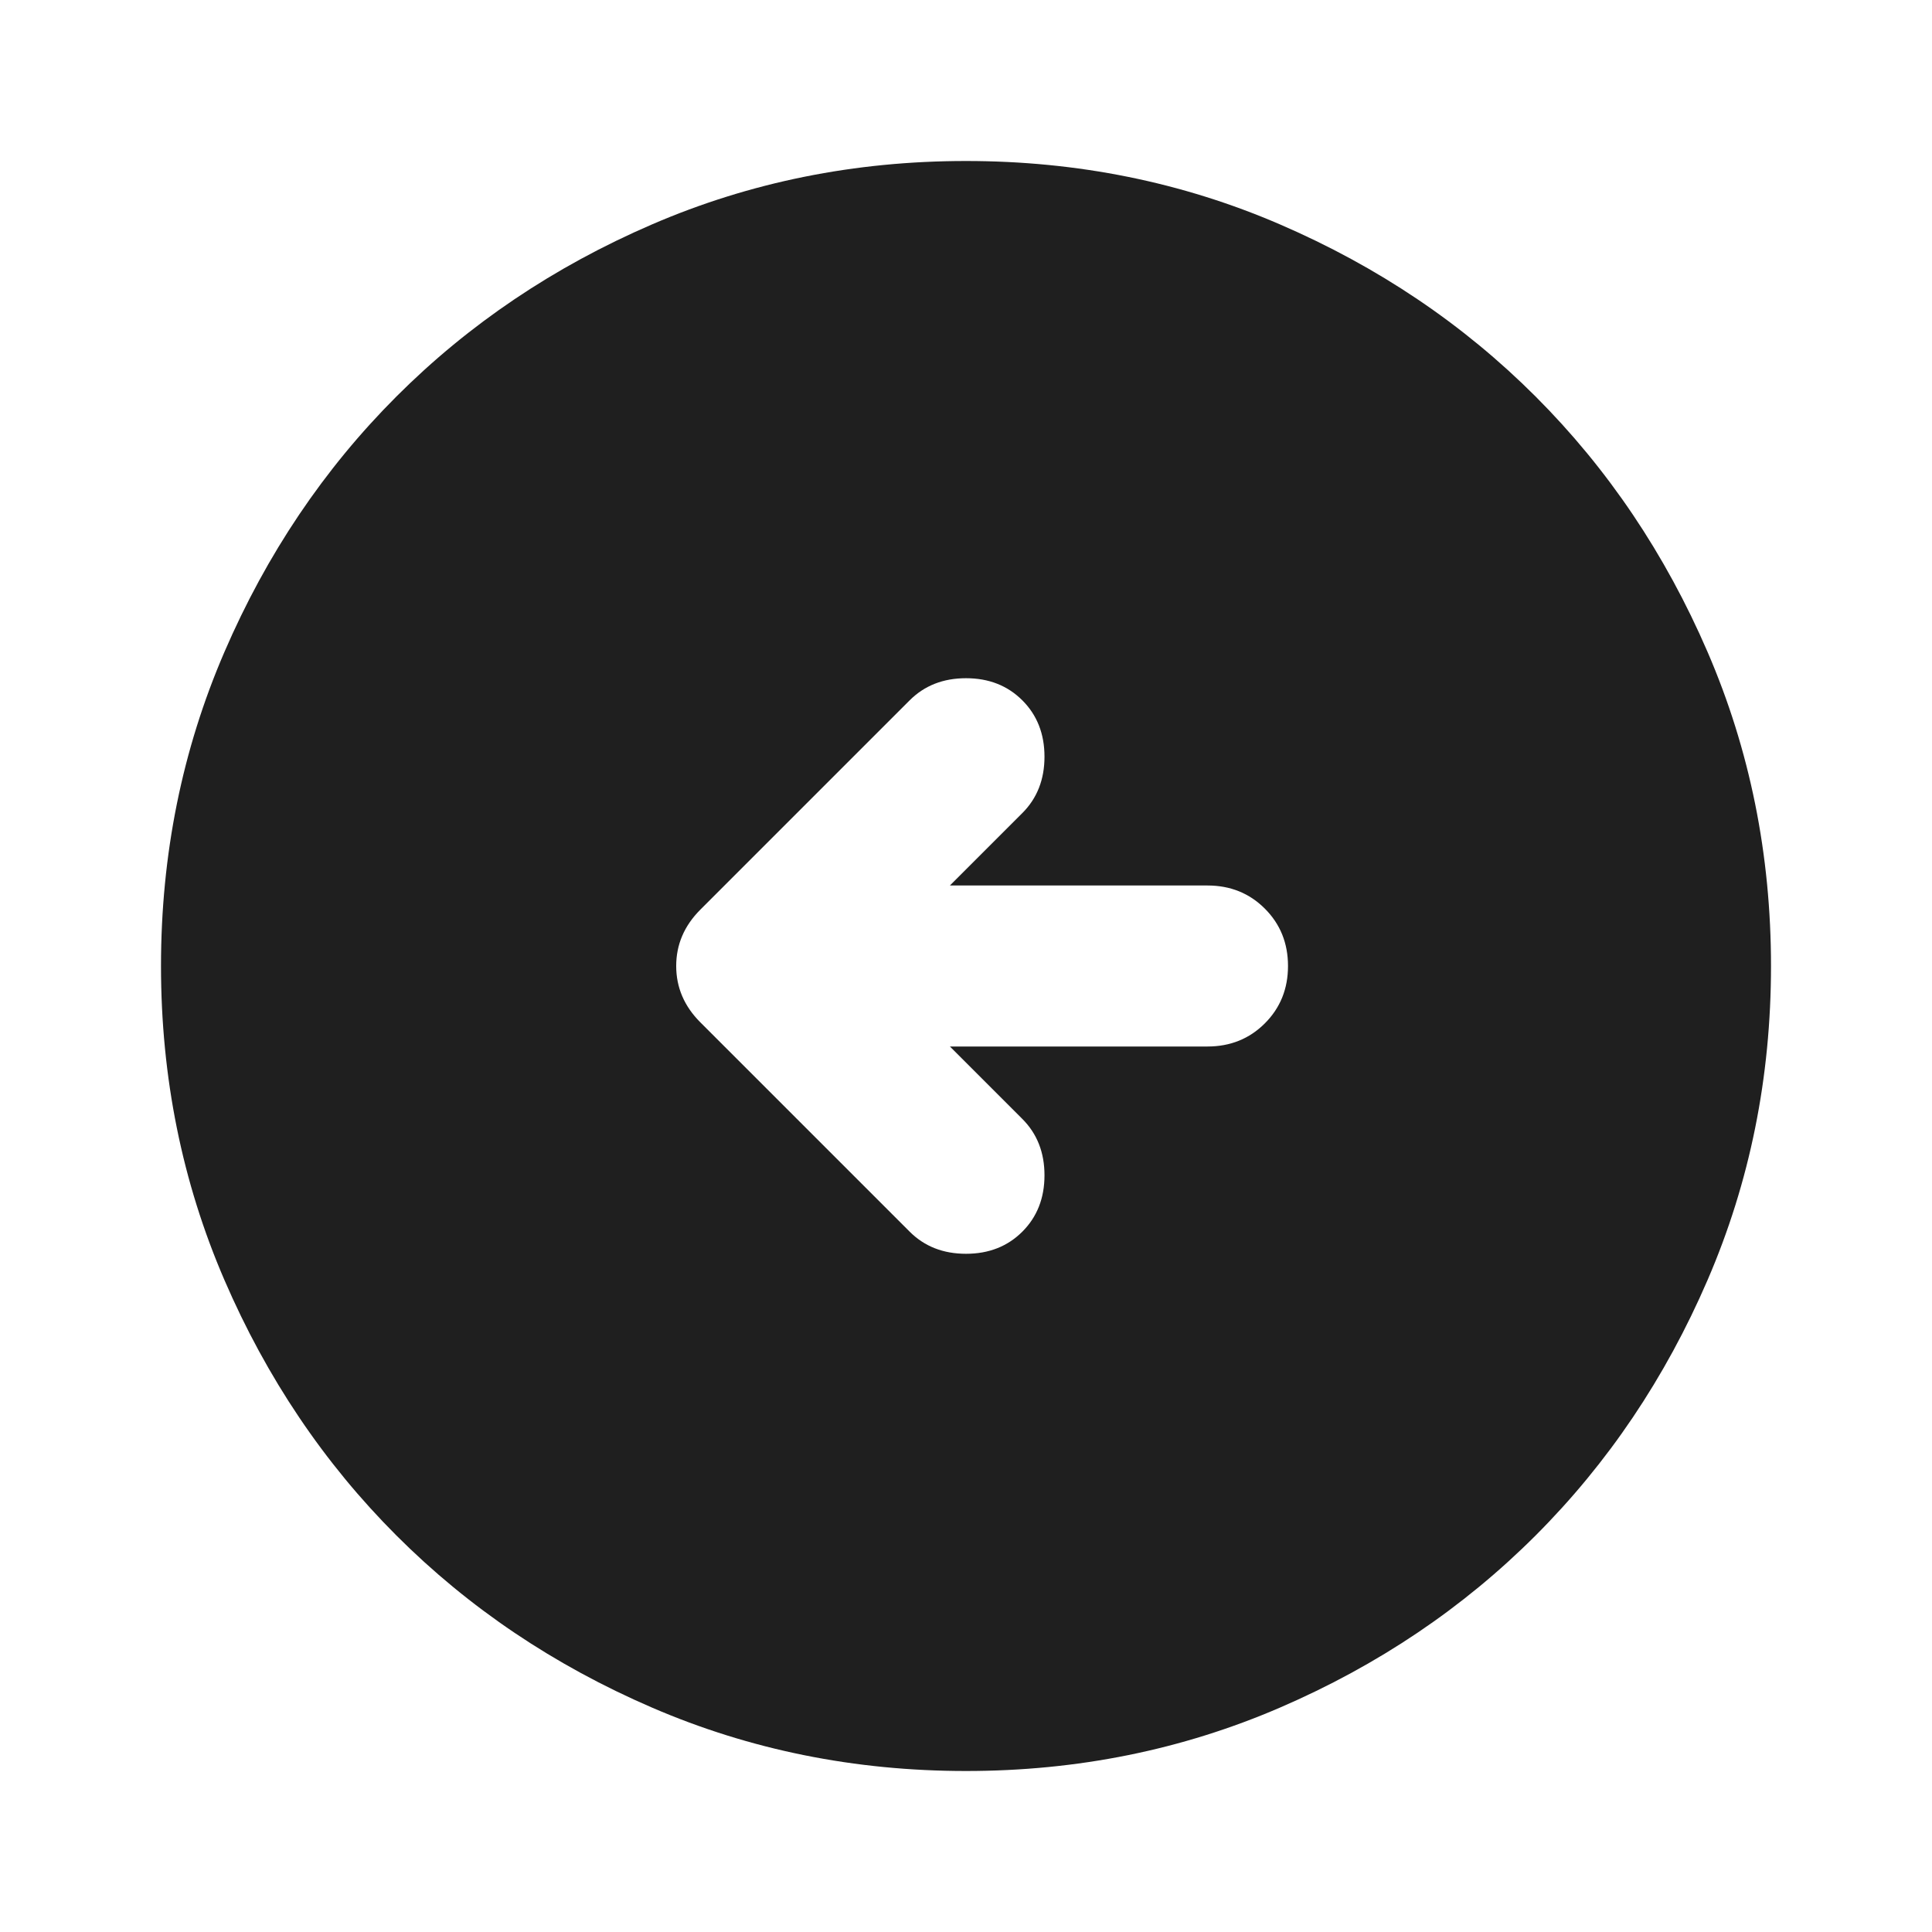
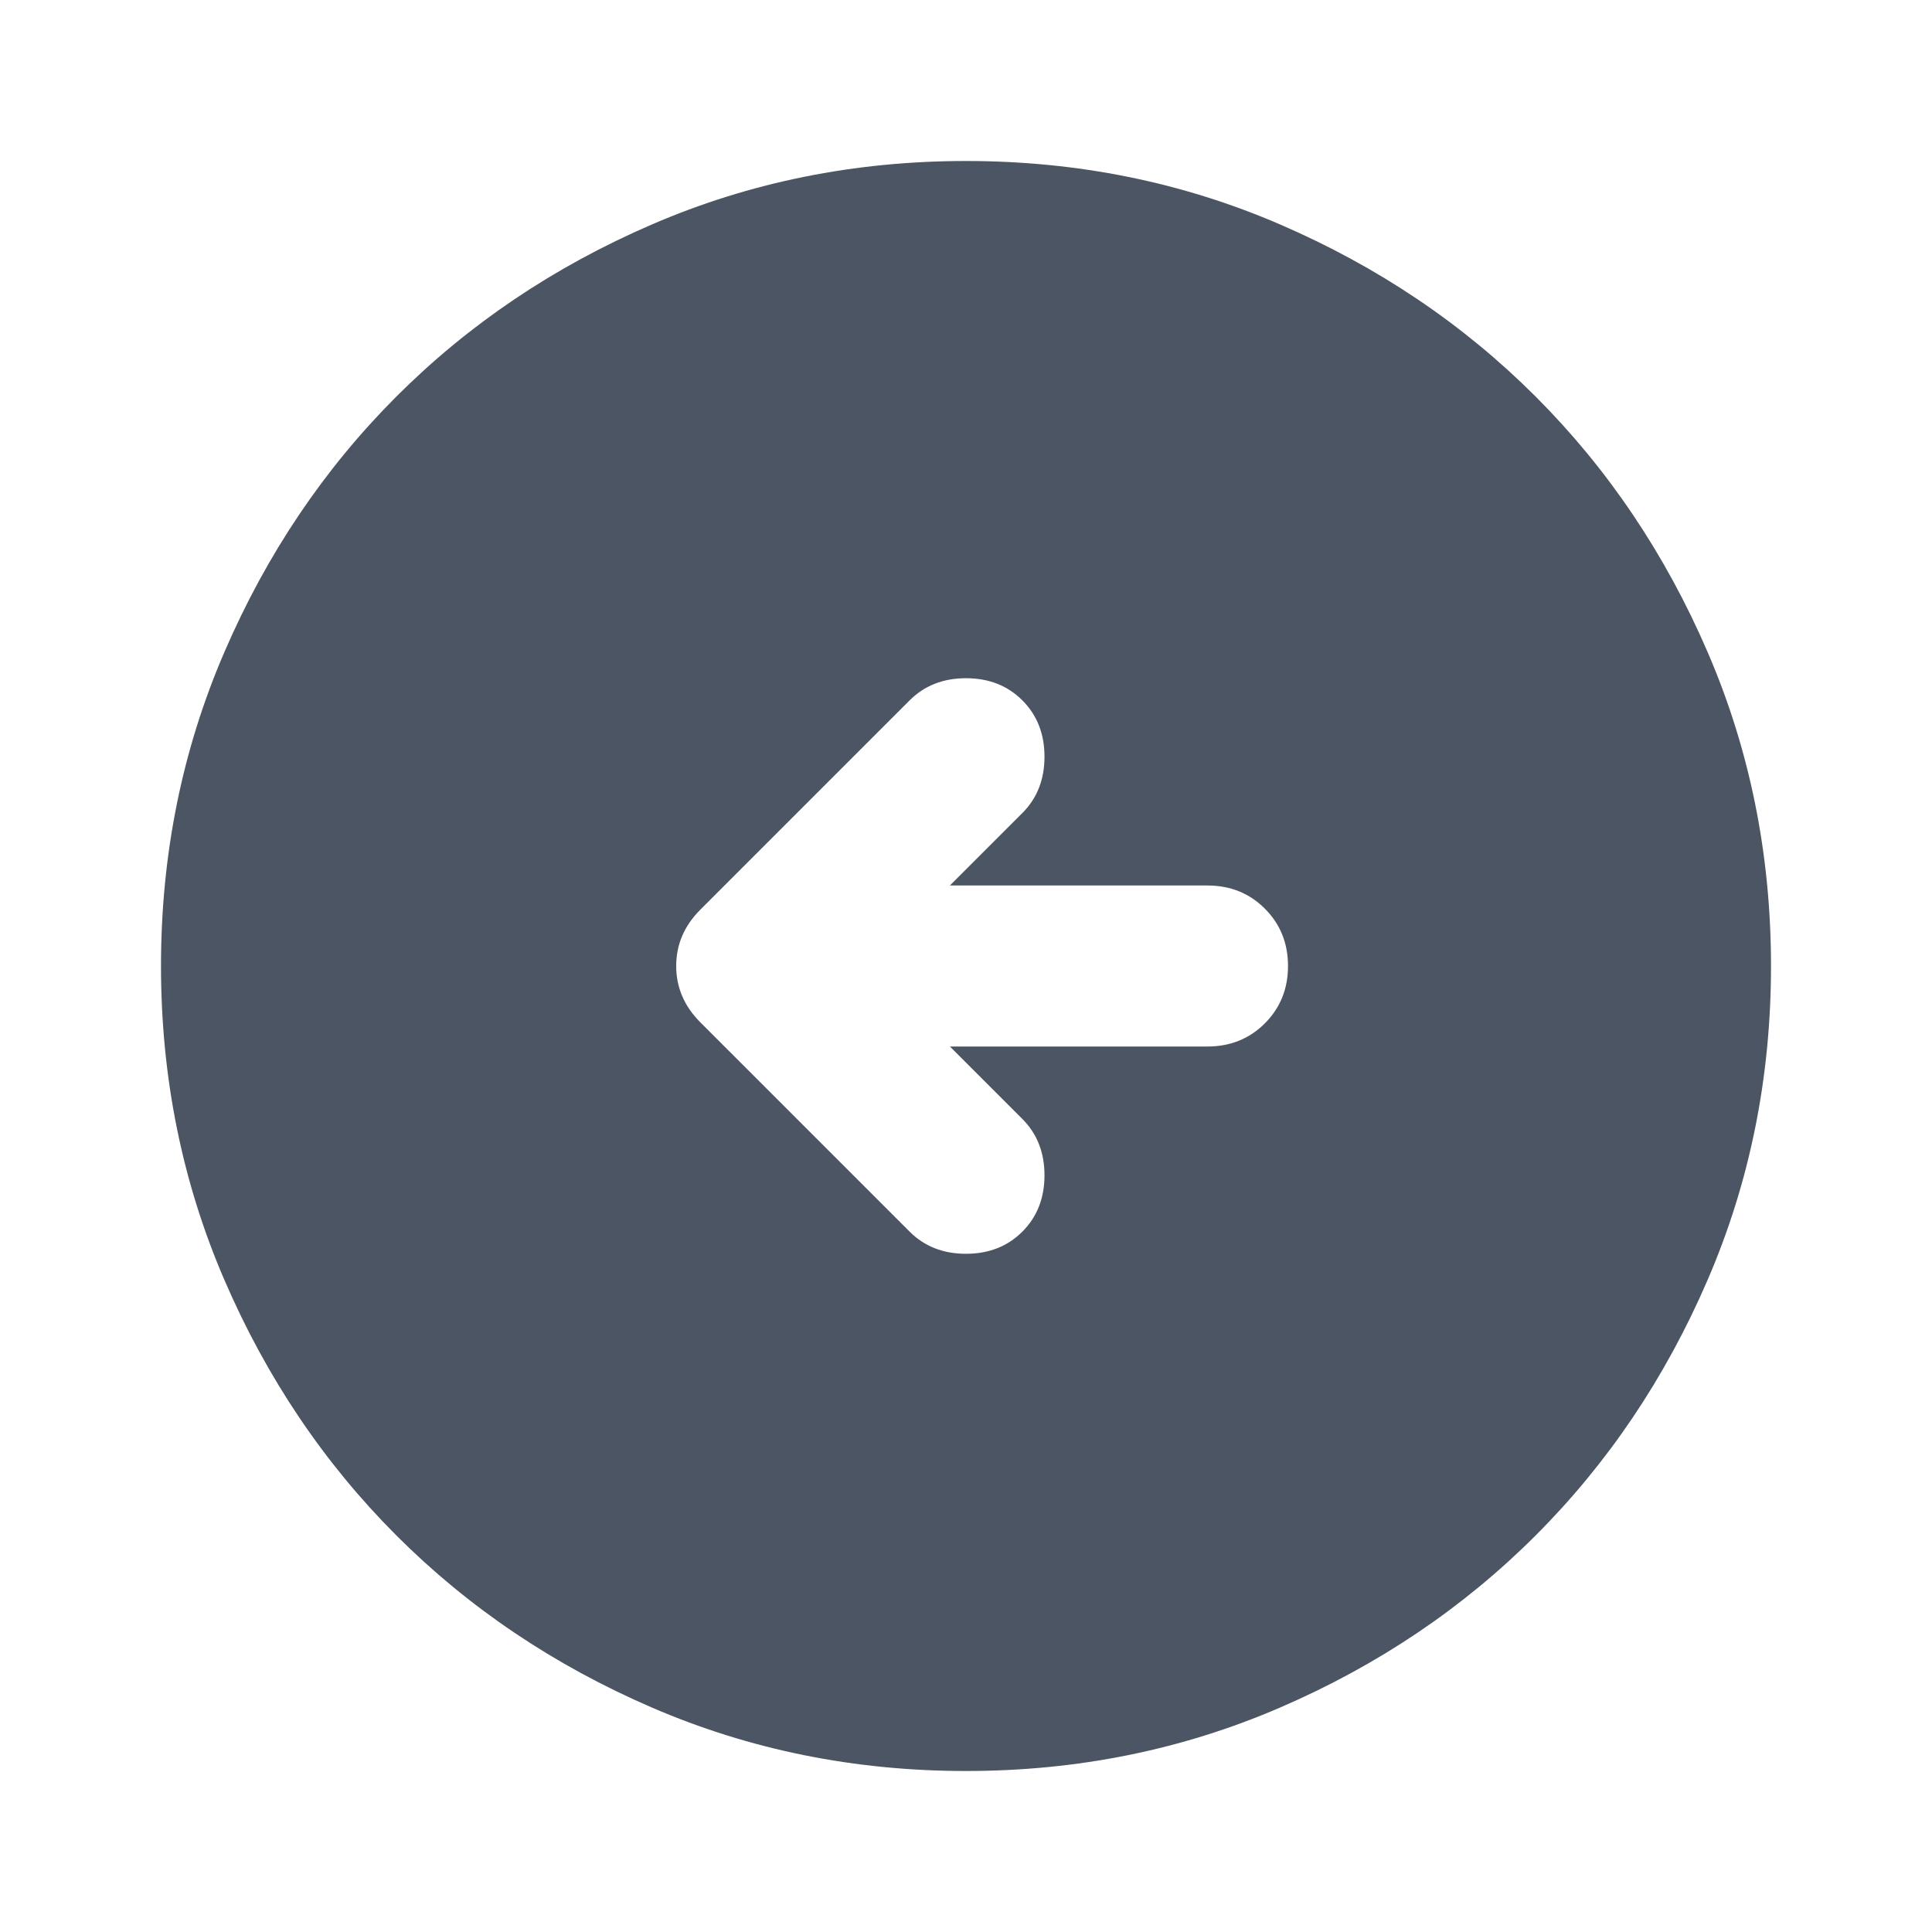
- <svg xmlns="http://www.w3.org/2000/svg" height="24px" viewBox="0 -960 960 960" width="24px" fill="#1f1f1f">
+ <svg xmlns="http://www.w3.org/2000/svg" height="24px" viewBox="0 -960 960 960" width="24px" fill="#4B5563">
  <path d="M472-440h128q17 0 28.5-11.5T640-480q0-17-11.5-28.5T600-520H472l36-36q11-11 11-28t-11-28q-11-11-28-11t-28 11L348-508q-12 12-12 28t12 28l104 104q11 11 28 11t28-11q11-11 11-28t-11-28l-36-36Zm8 360q-83 0-156-31.5T197-197q-54-54-85.5-127T80-480q0-83 31.5-156T197-763q54-54 127-85.5T480-880q83 0 156 31.5T763-763q54 54 85.5 127T880-480q0 83-31.5 156T763-197q-54 54-127 85.5T480-80Z" />
</svg>
